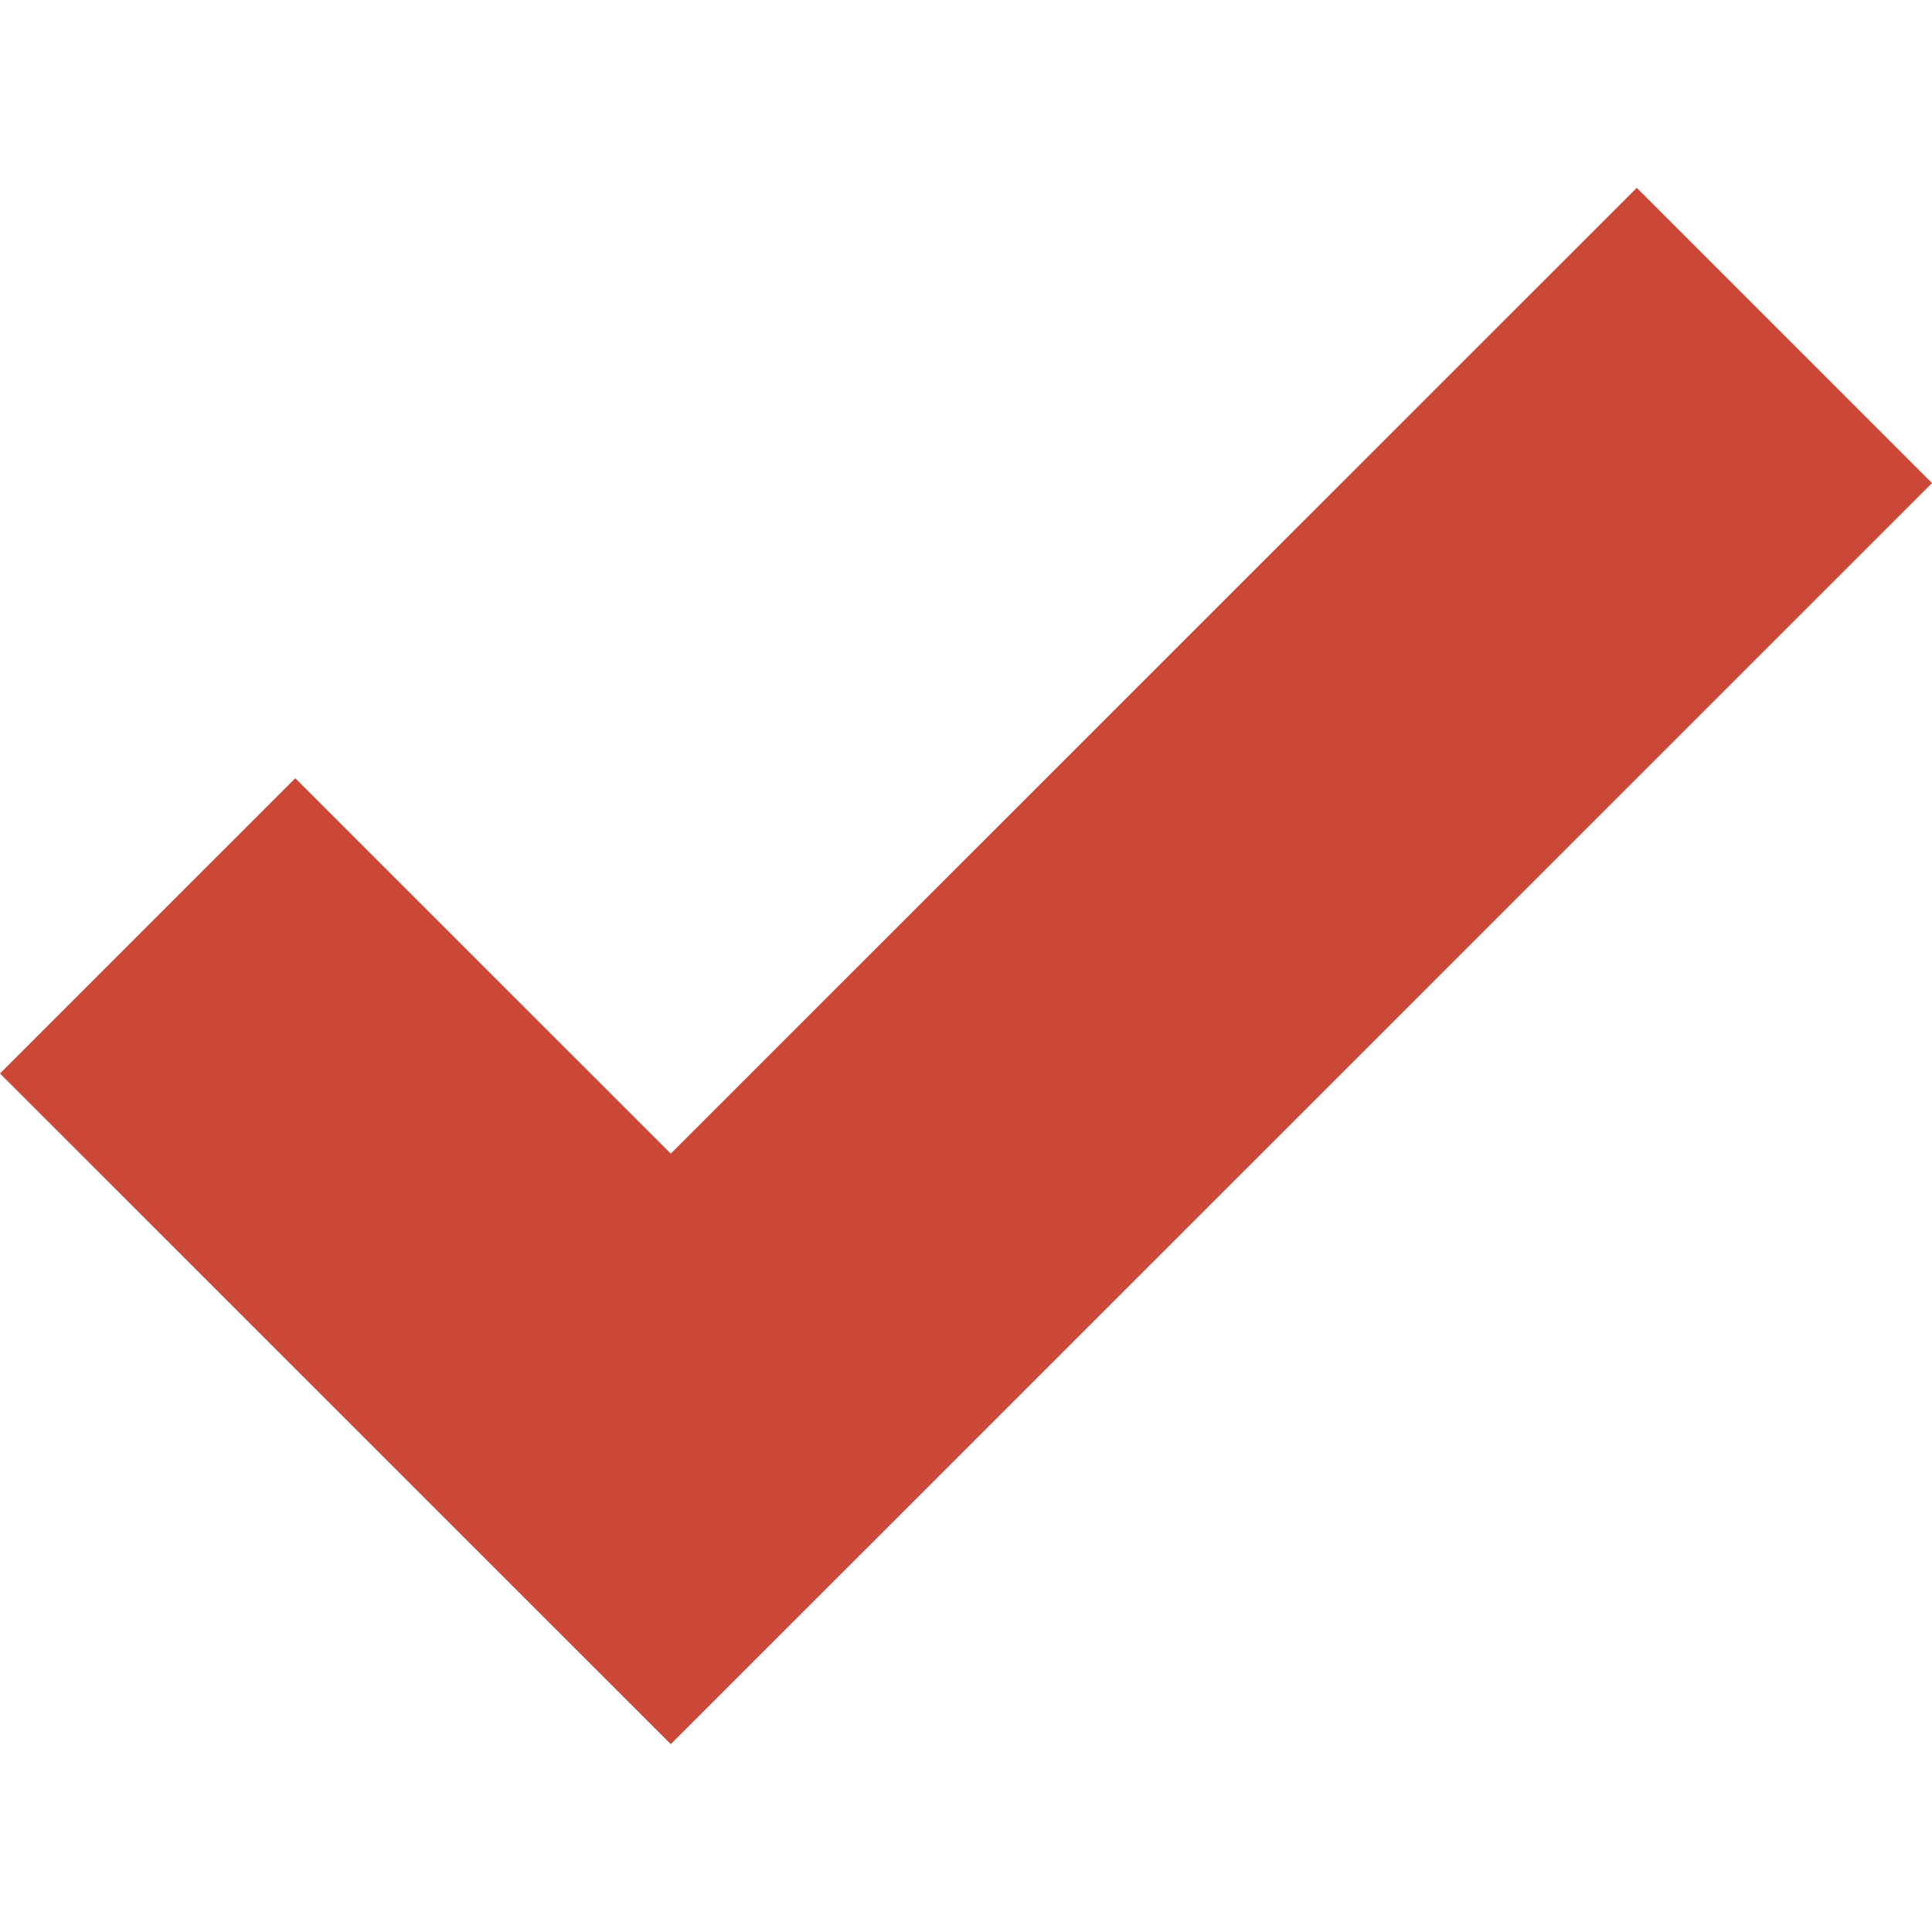
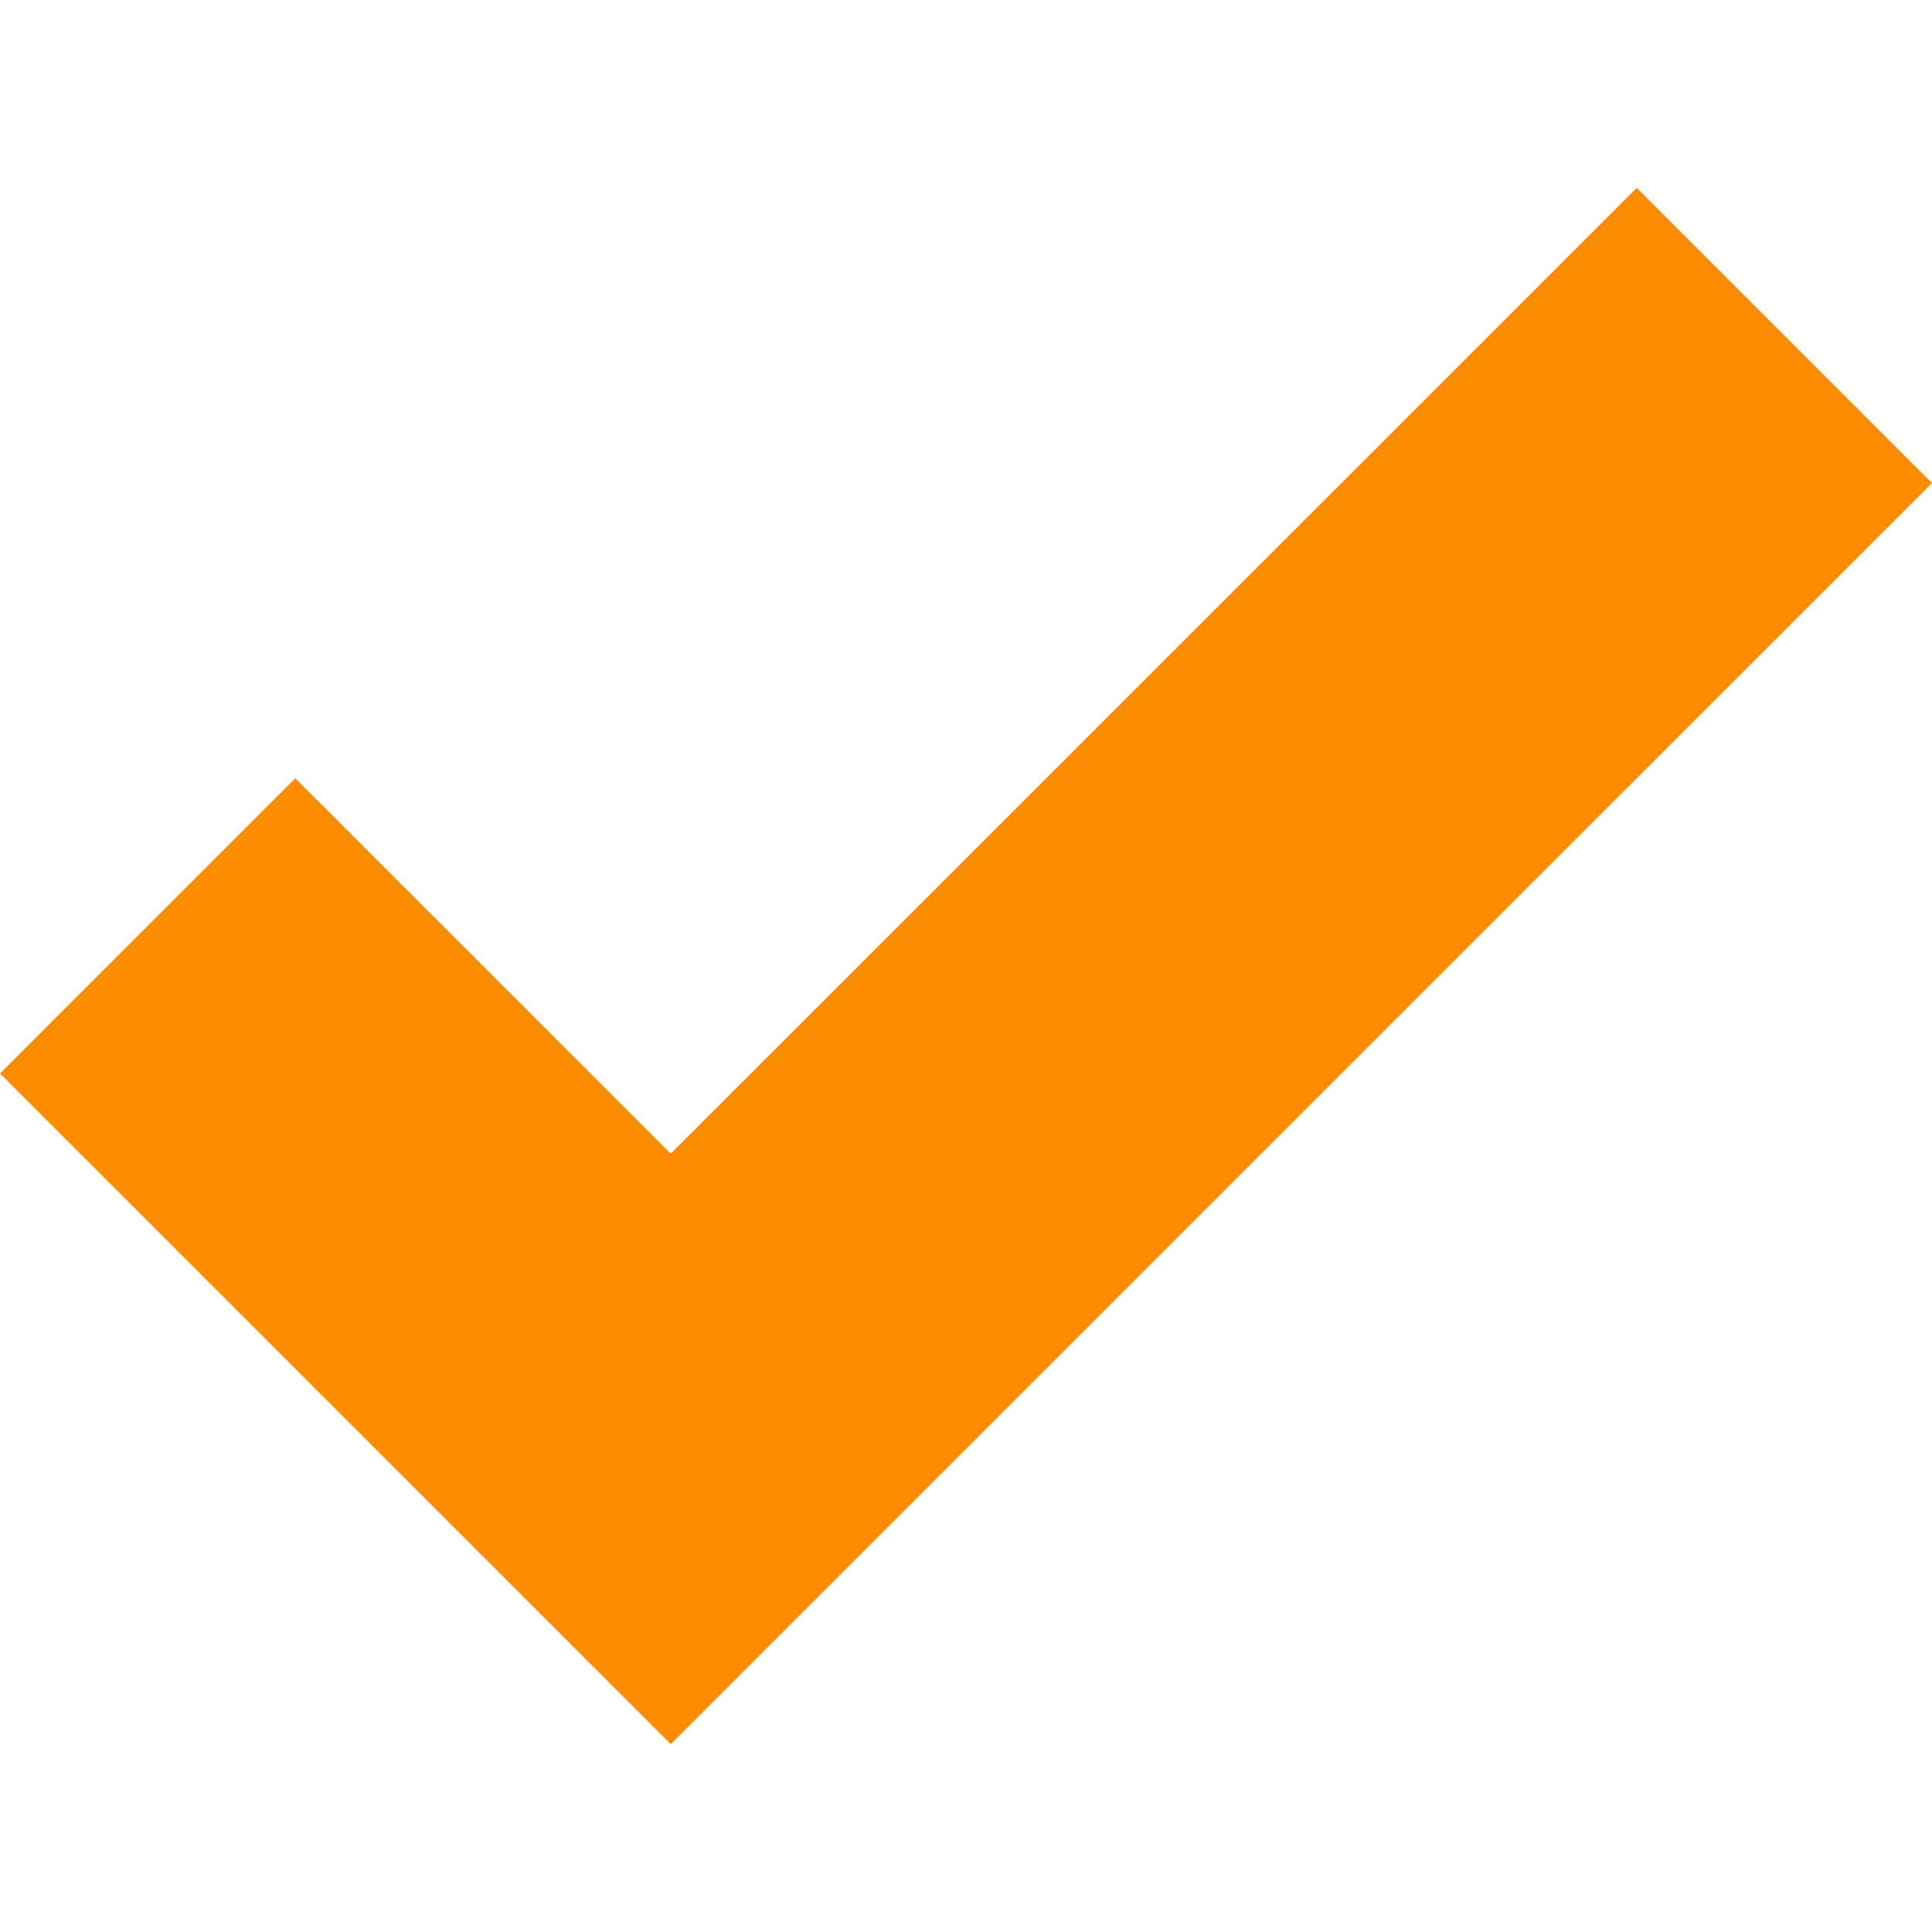
<svg xmlns="http://www.w3.org/2000/svg" version="1.1" id="Capa_1" x="0px" y="0px" viewBox="0 0 342.357 342.357" style="enable-background:new 0 0 342.357 342.357;" xml:space="preserve" width="512px" height="512px">
-   <polygon points="290.04,33.286 118.861,204.427 52.32,137.907 0,190.226 118.862,309.071 342.357,85.606 " fill="#cb4837" />
+   <polygon points="290.04,33.286 118.861,204.427 52.32,137.907 0,190.226 118.862,309.071 342.357,85.606 " fill="#fb8c00" />
</svg>
